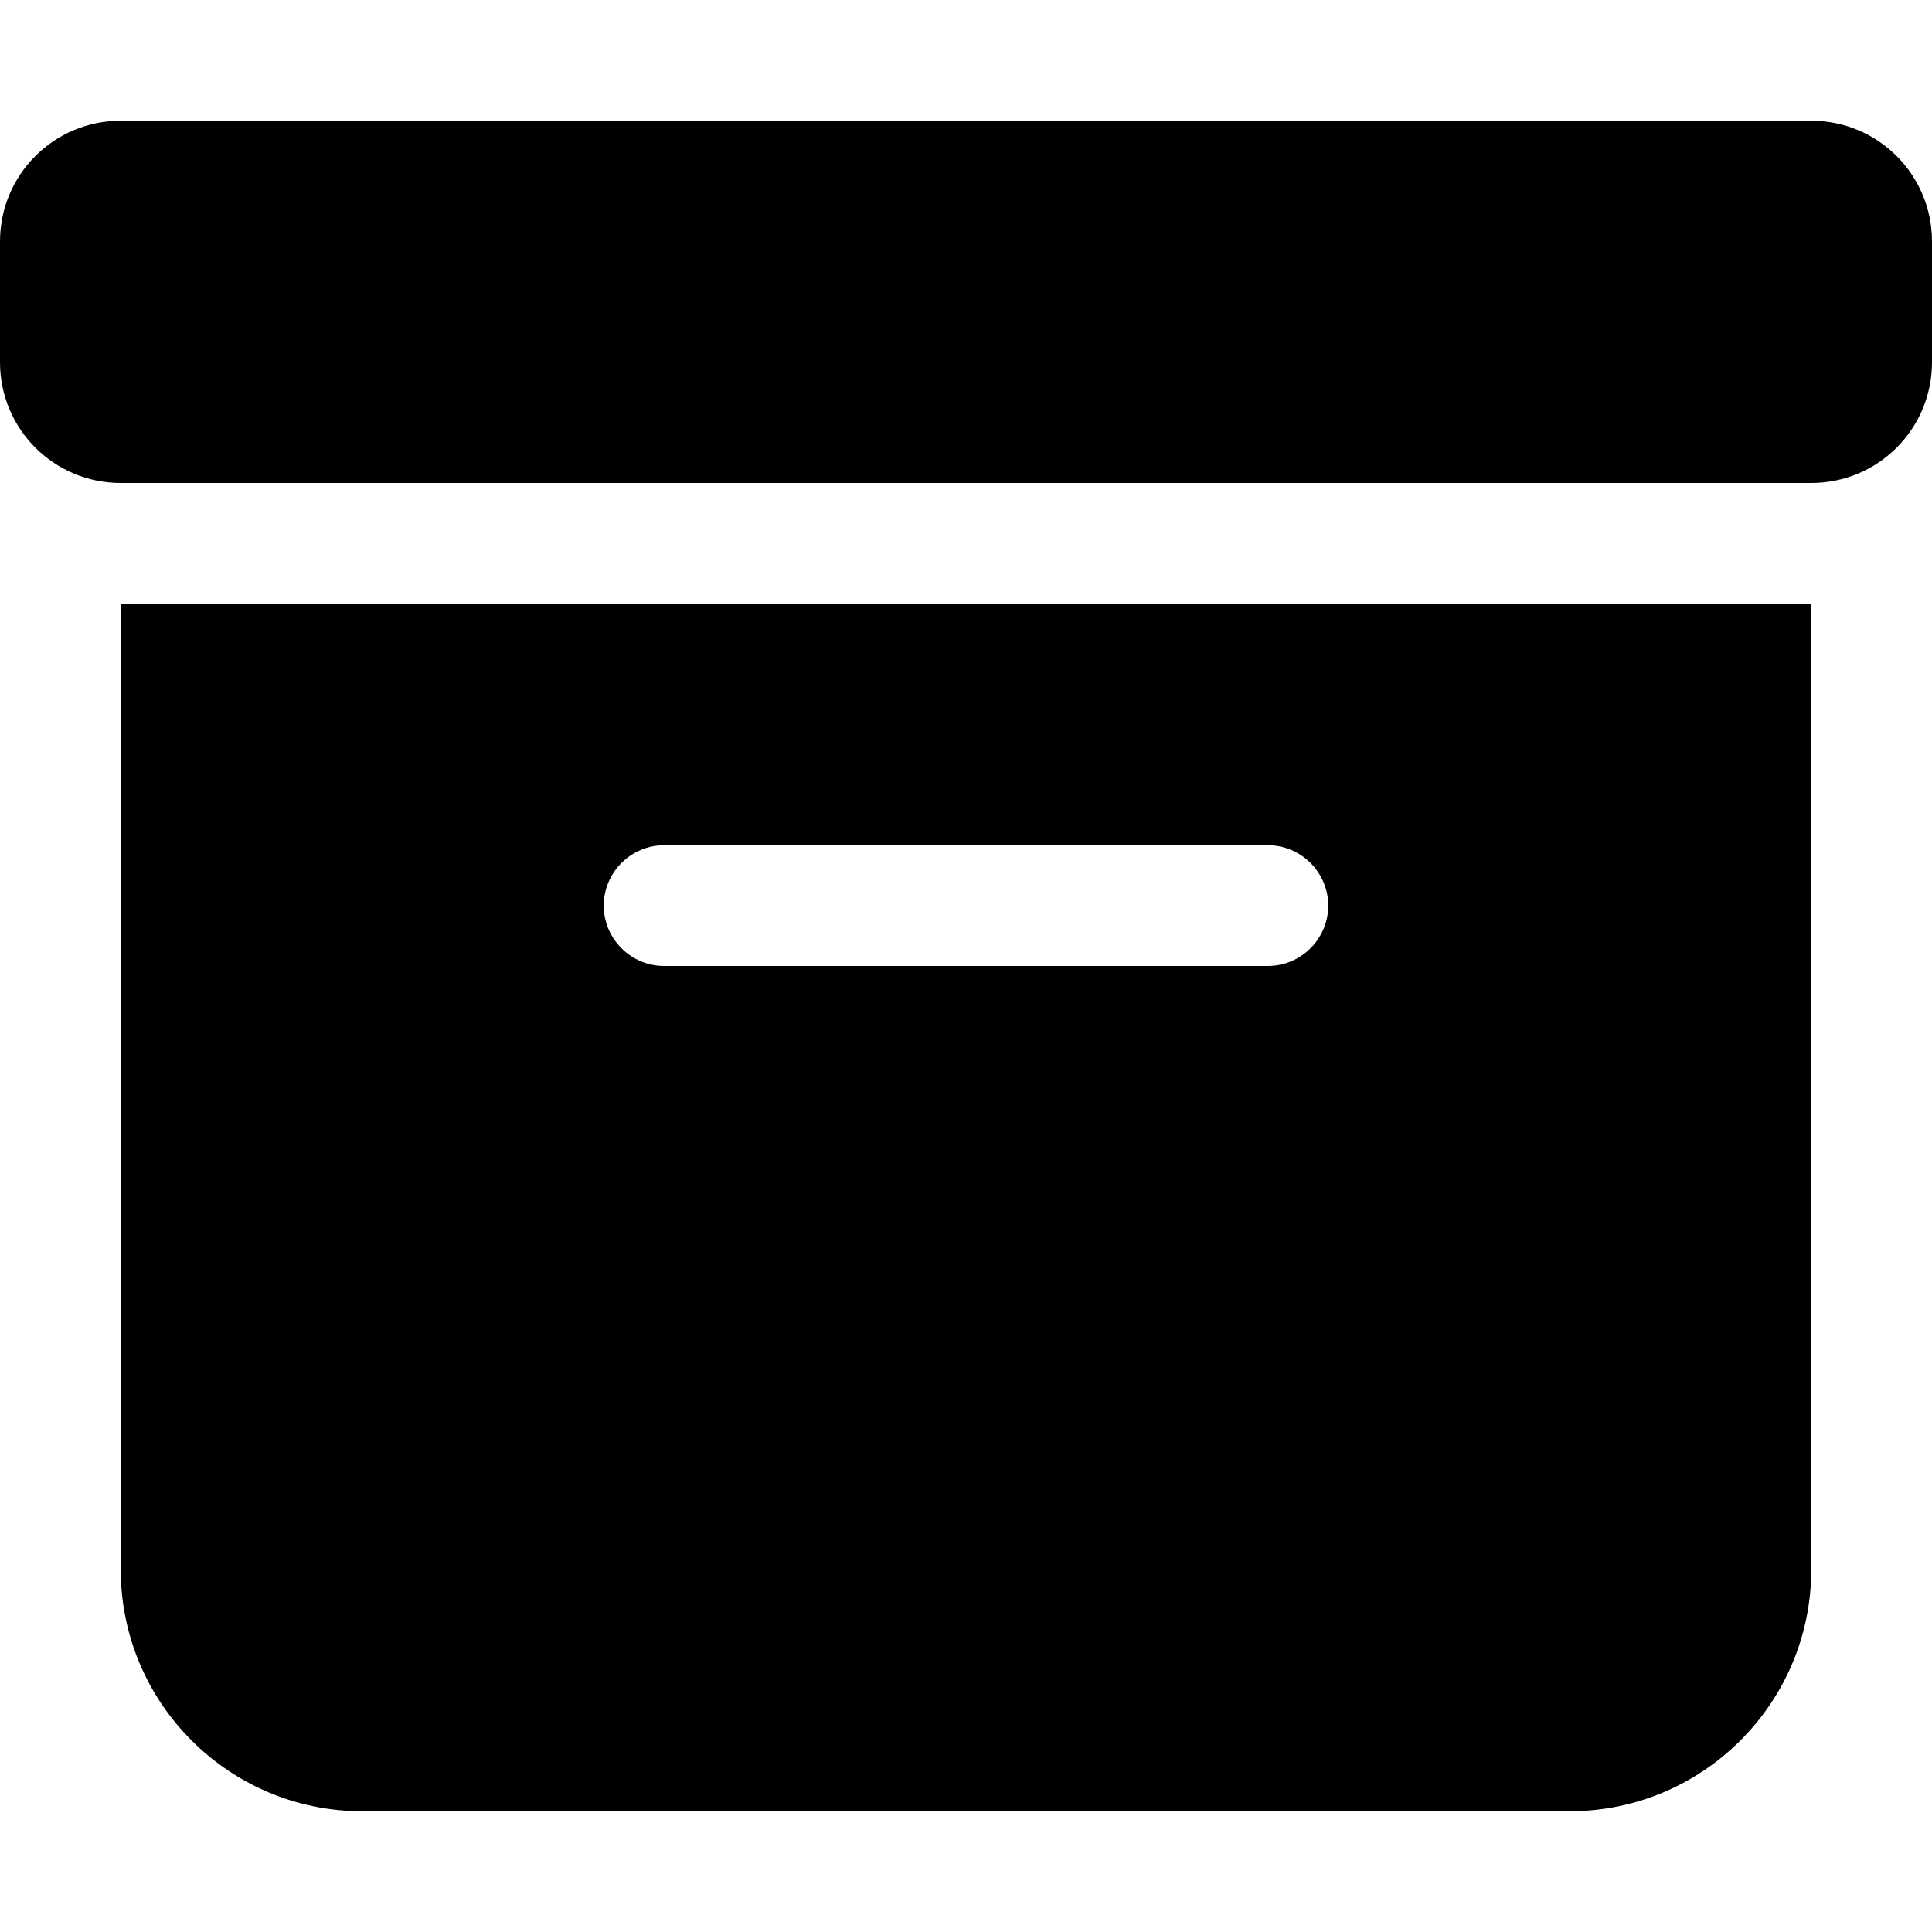
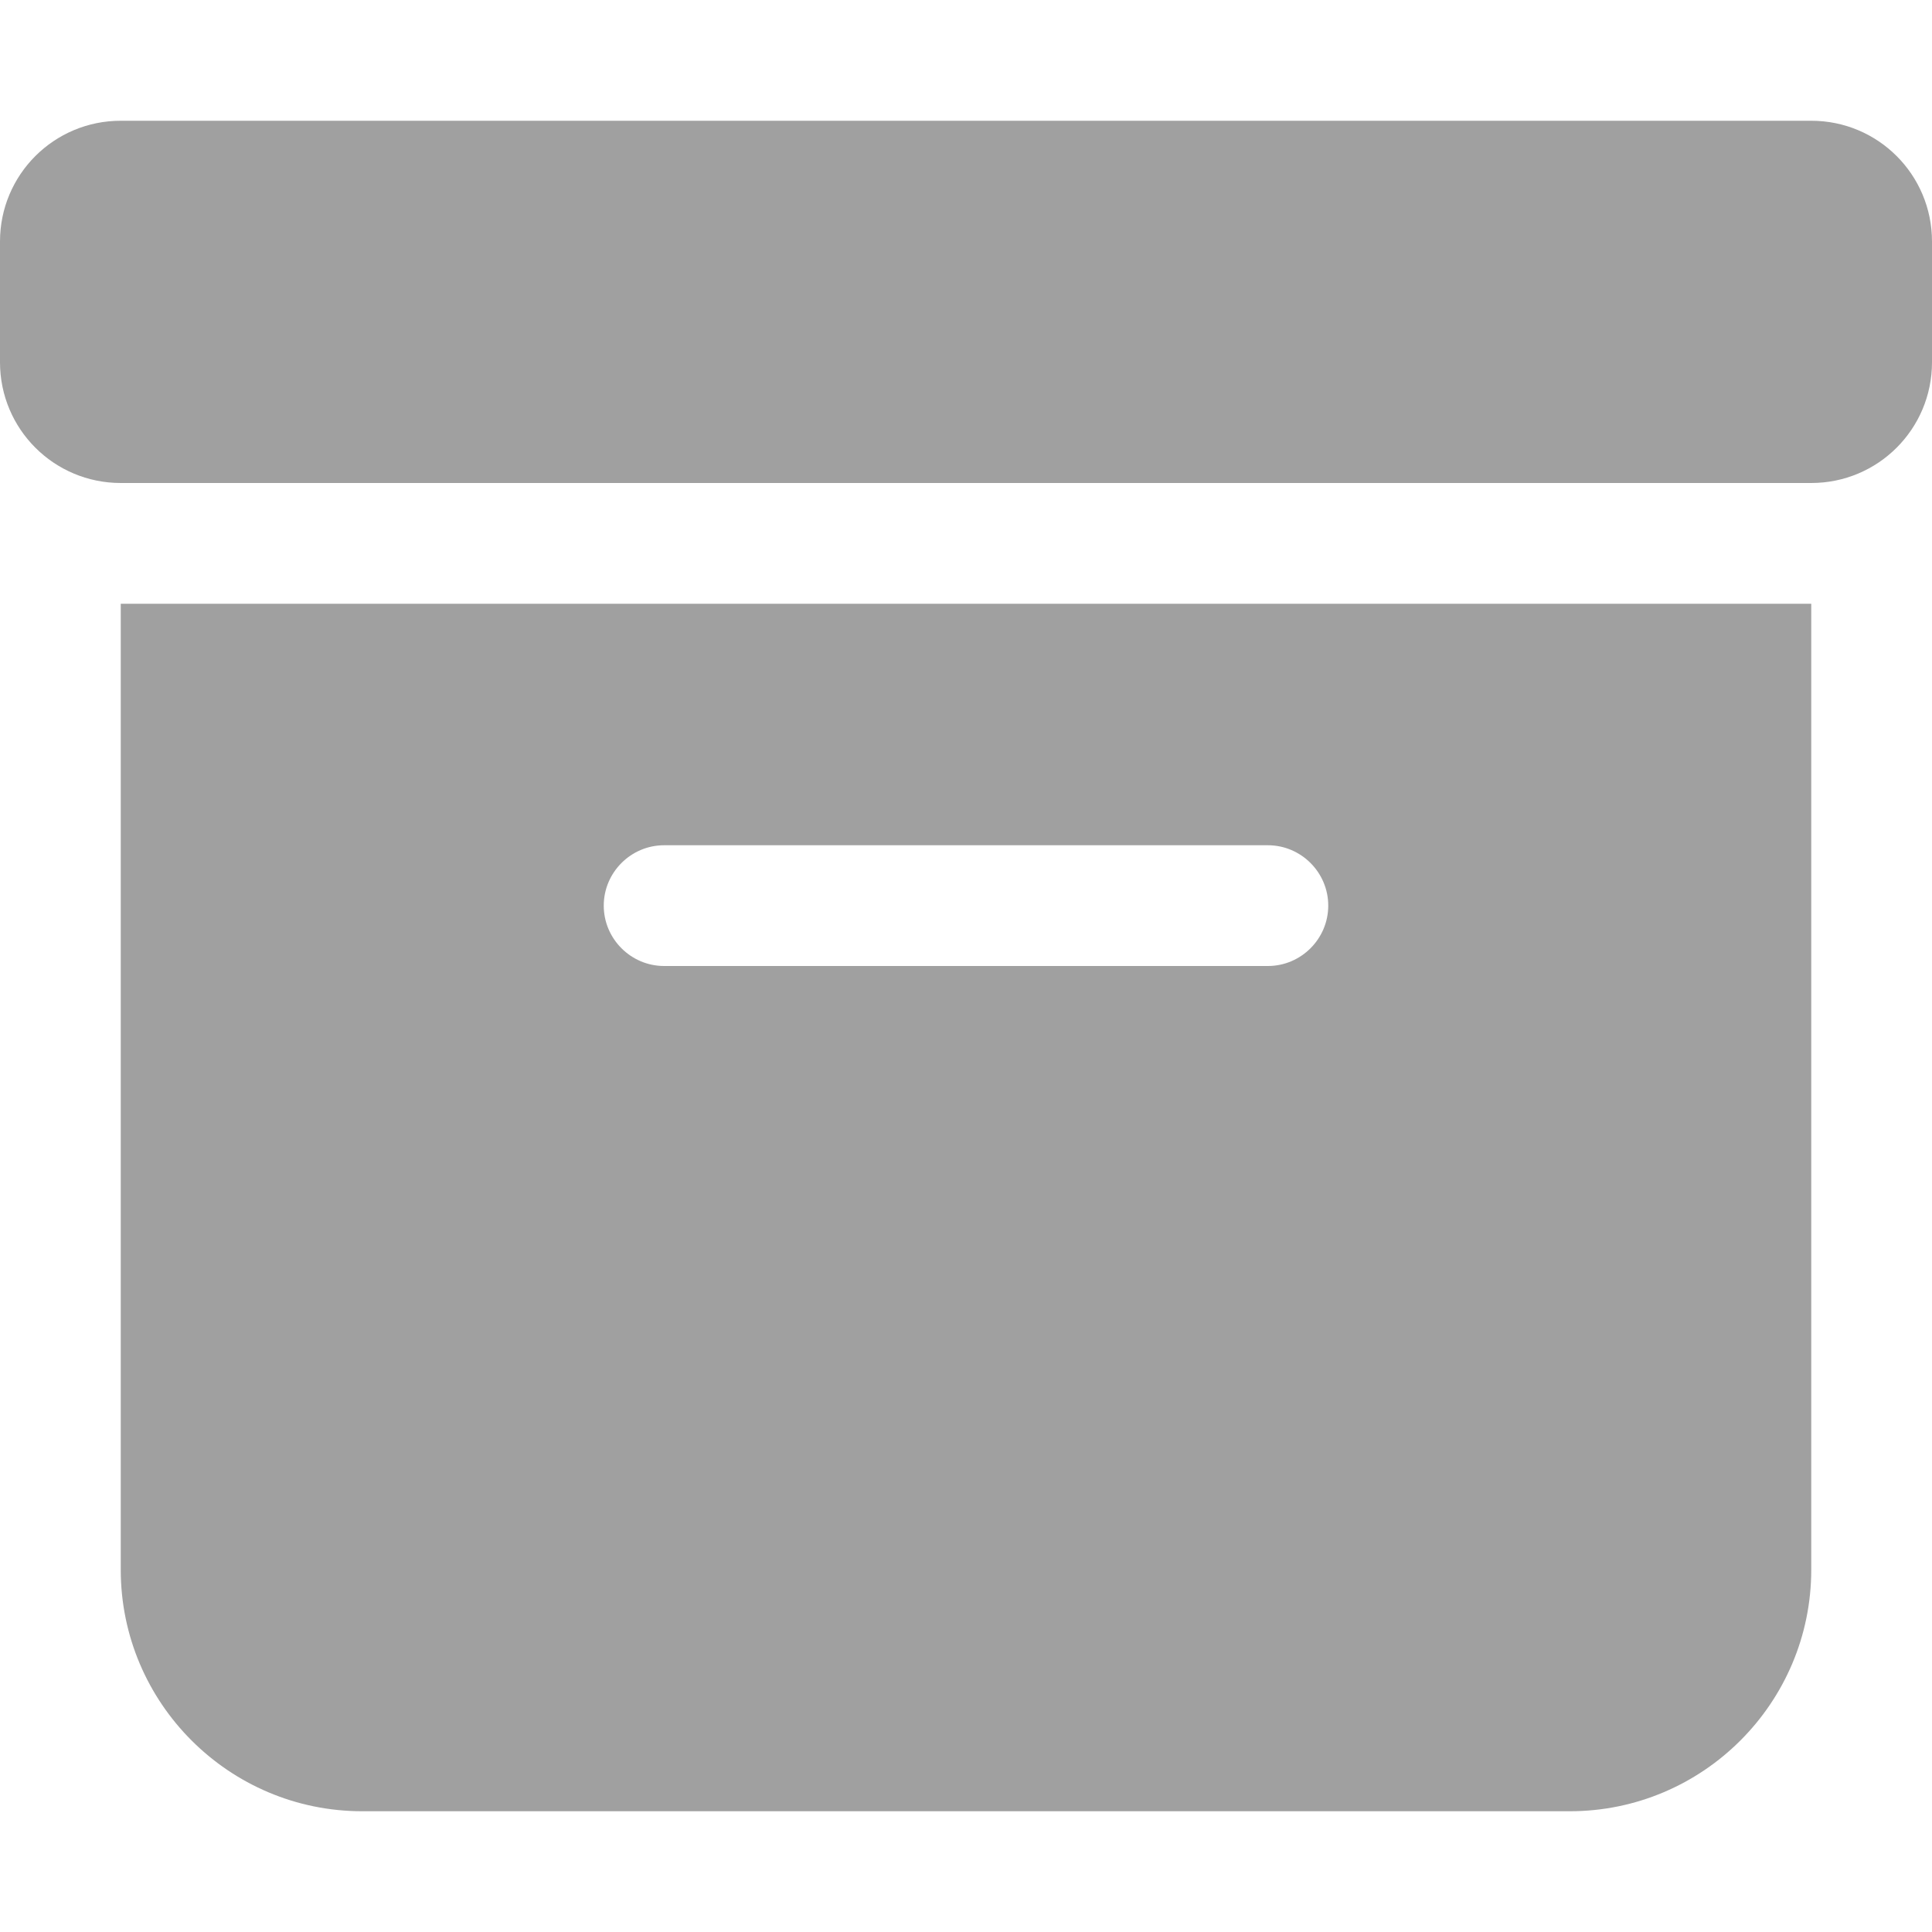
- <svg xmlns="http://www.w3.org/2000/svg" viewBox="0 0 512 512">
+ <svg xmlns="http://www.w3.org/2000/svg" viewBox="0 0 512 512" fill="#a0a0a0">
  <path d="M32 32l448 0c17.7 0 32 14.3 32 32l0 32c0 17.7-14.3 32-32 32L32 128C14.3 128 0 113.7 0 96L0 64C0 46.3 14.3 32 32 32zm0 128l448 0 0 256c0 35.3-28.7 64-64 64L96 480c-35.3 0-64-28.7-64-64l0-256zm128 80c0 8.8 7.2 16 16 16l160 0c8.8 0 16-7.2 16-16s-7.2-16-16-16l-160 0c-8.8 0-16 7.2-16 16z" />
</svg>
